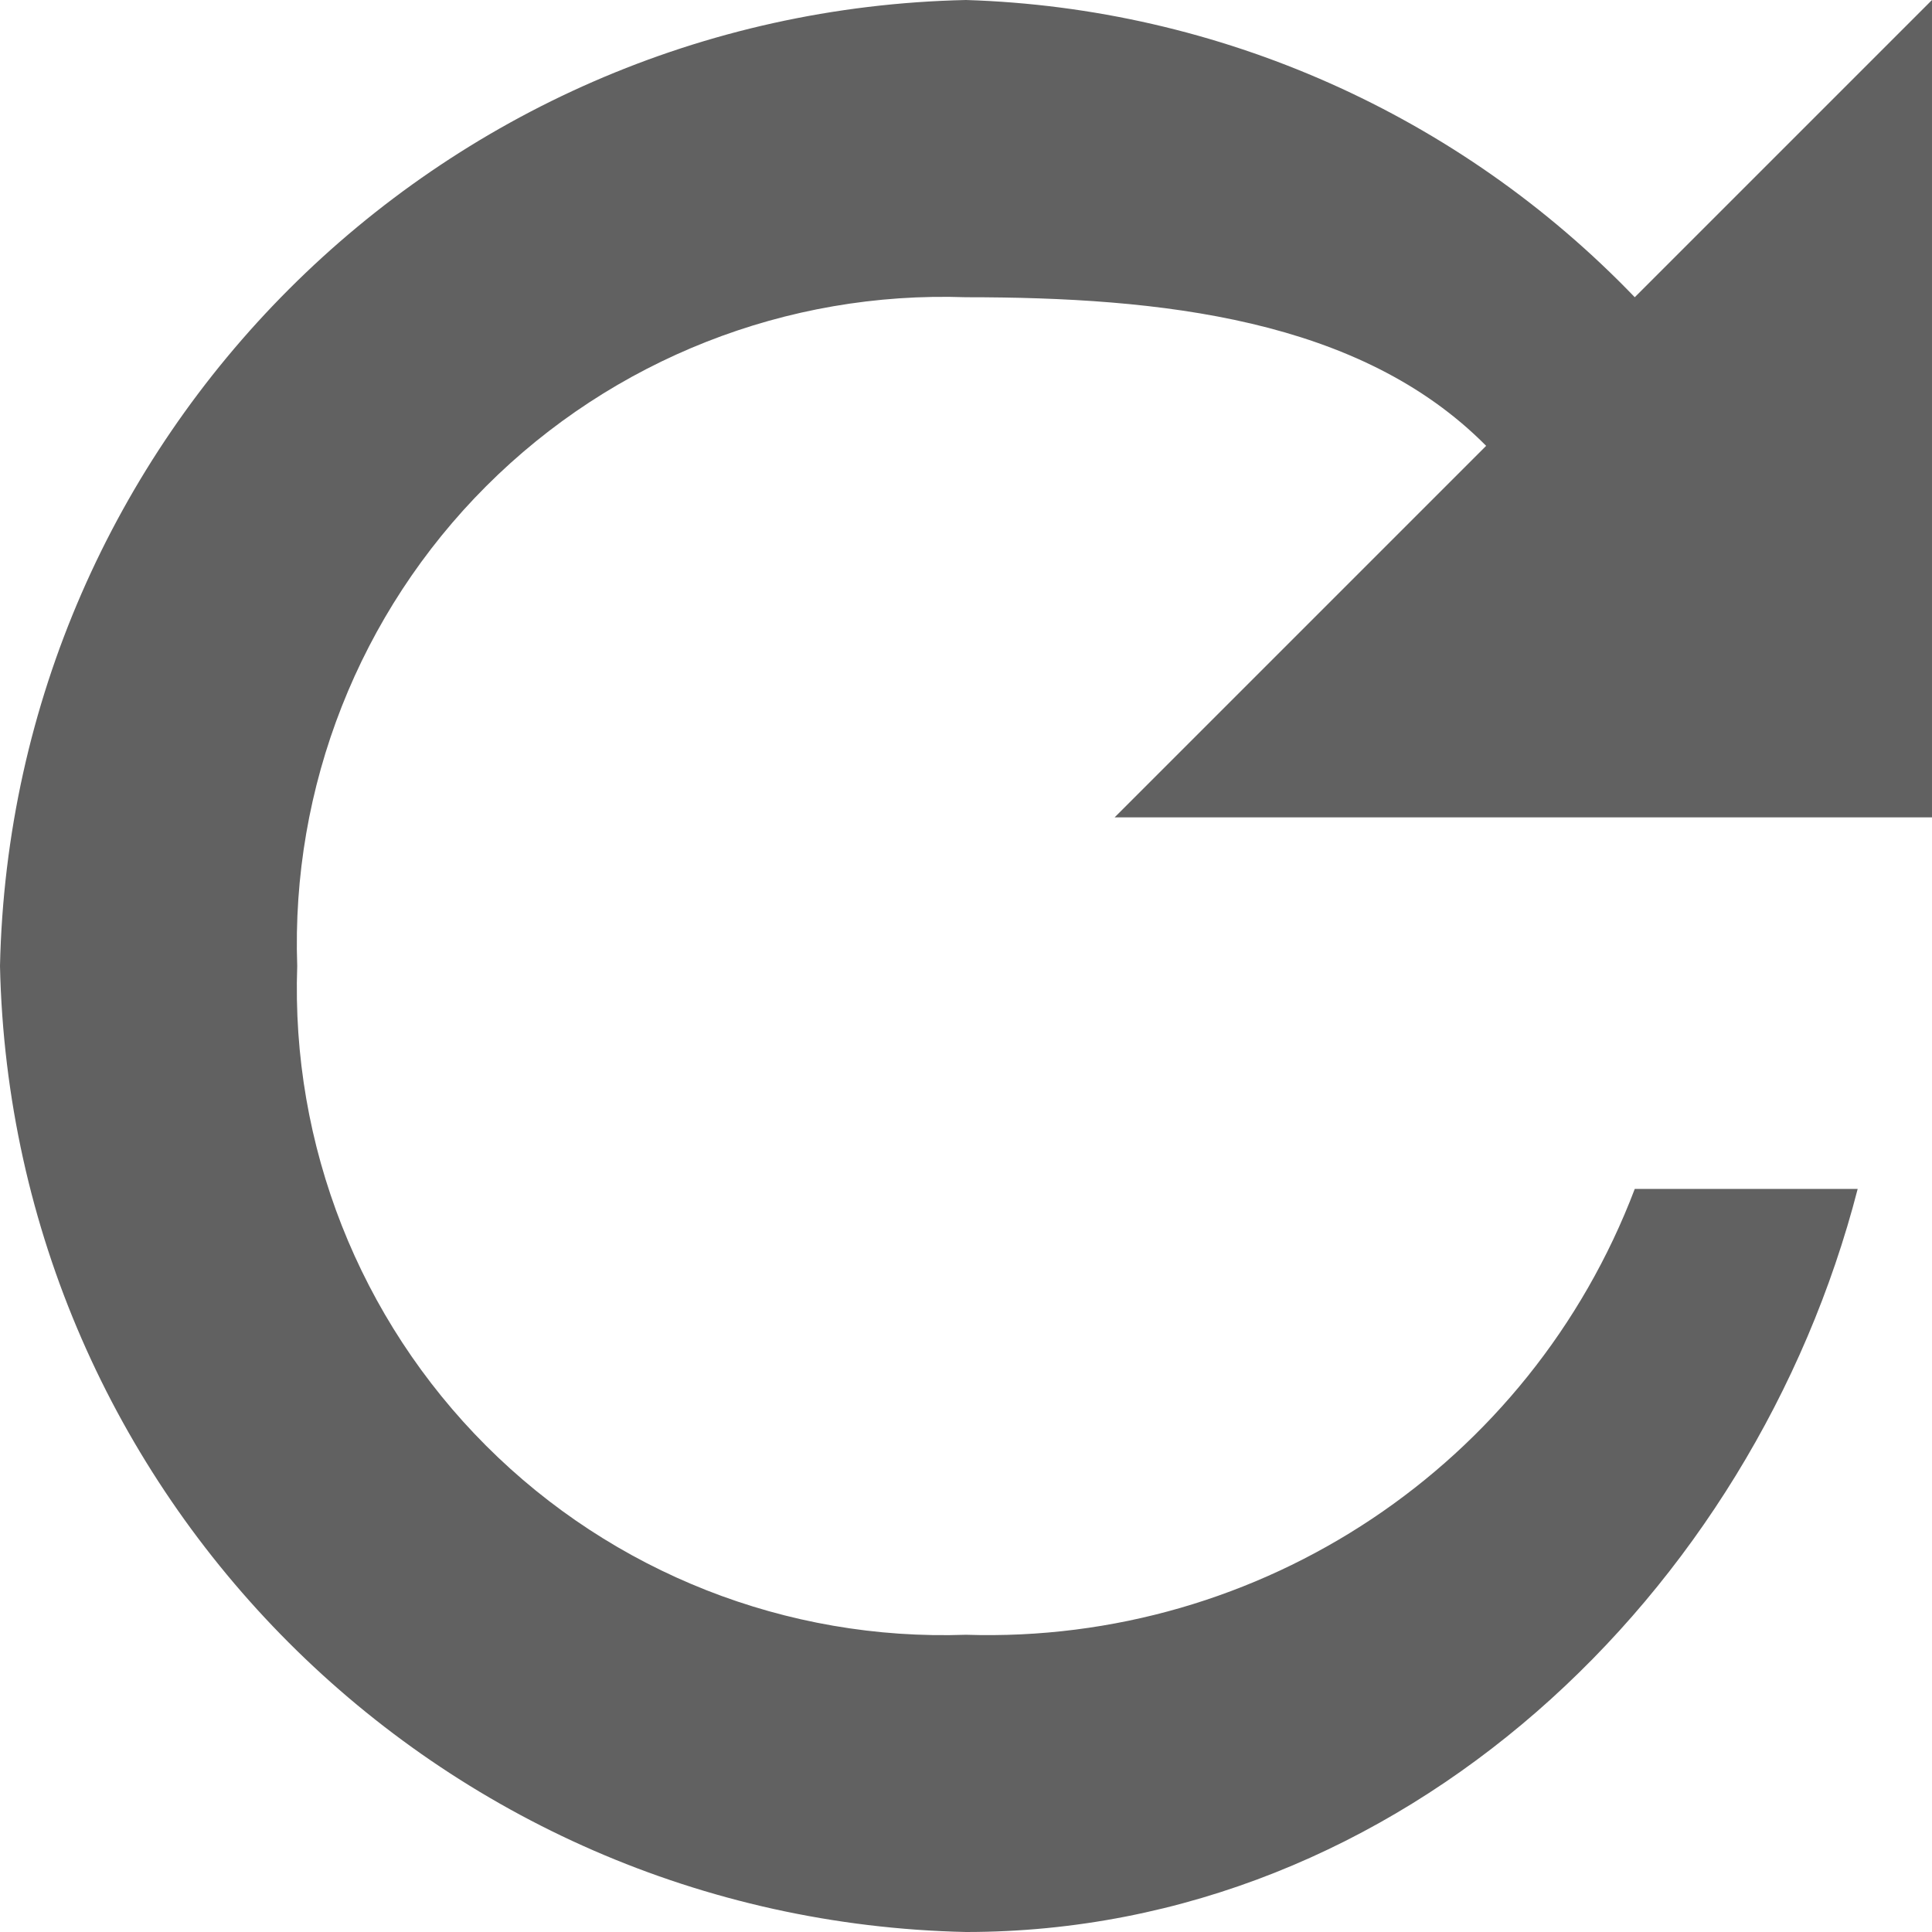
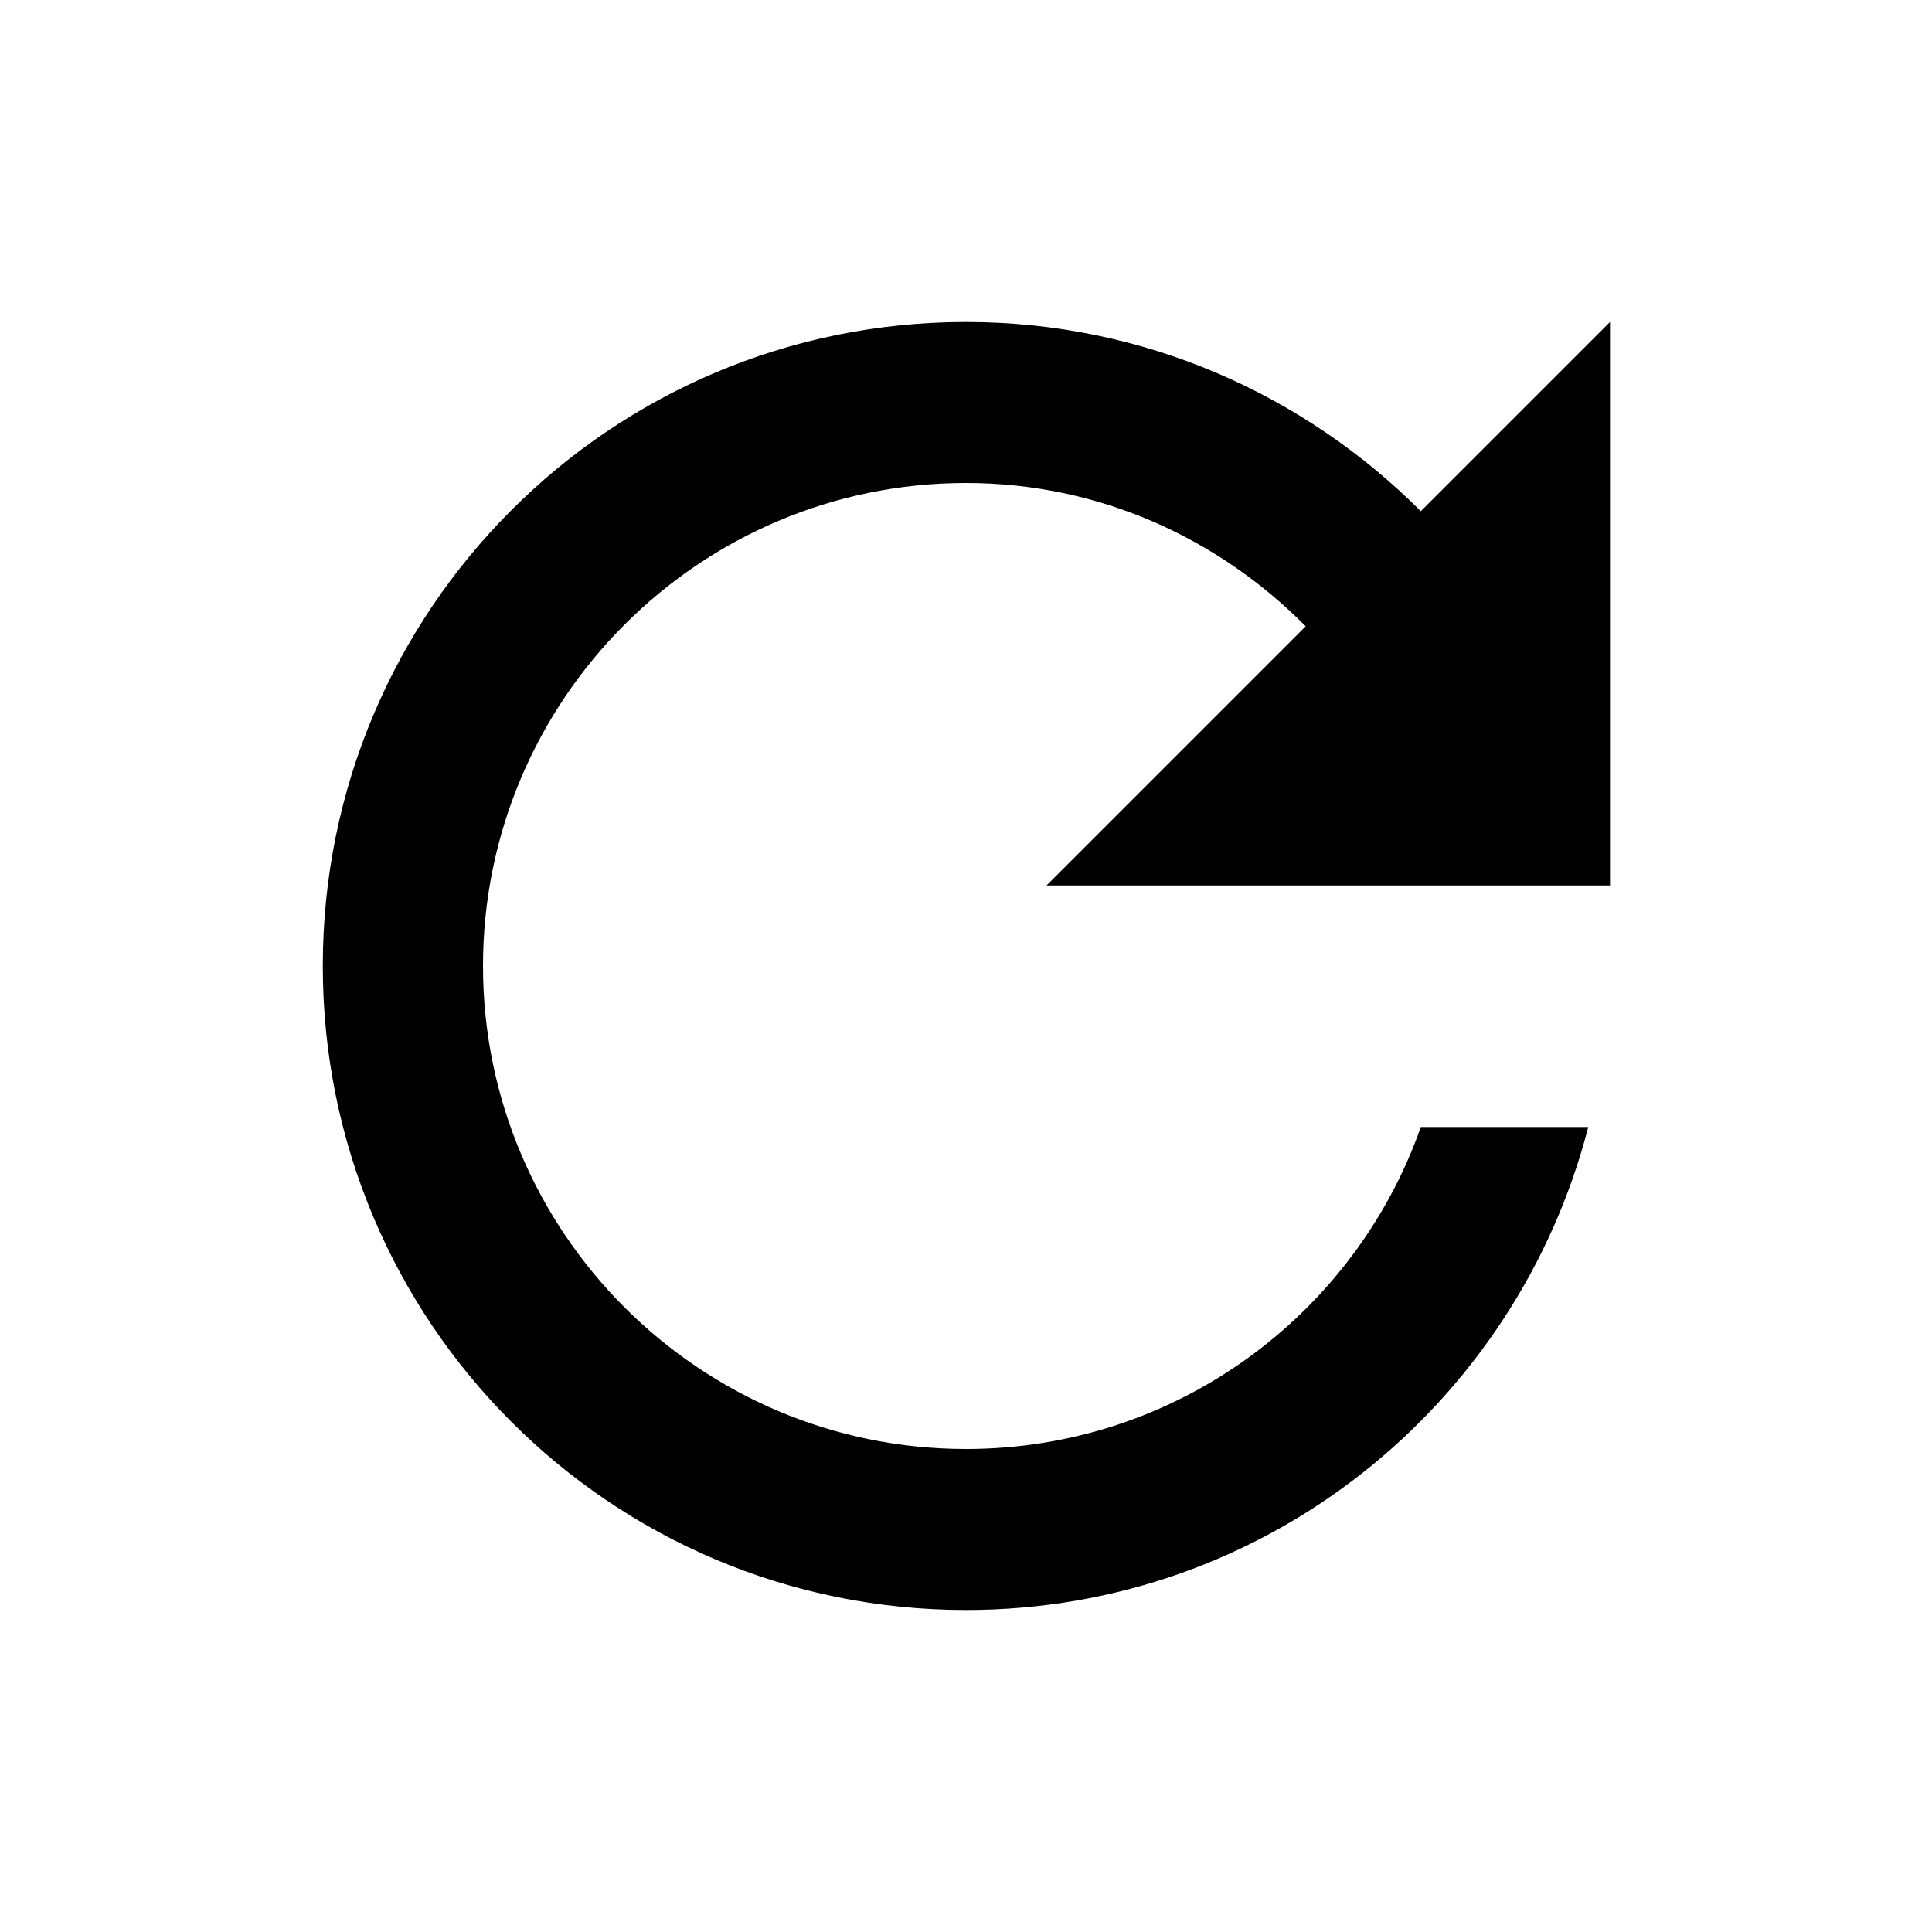
- <svg xmlns="http://www.w3.org/2000/svg" viewBox="3845 344 26 26">
-   <defs>
-     <style>
-       .cls-1 {
-         fill: #616161;
-       }
-     </style>
-   </defs>
-   <path id="refresh" class="cls-1" d="M25.59,7.59a13.046,13.046,0,0,0-9-4,13.293,13.293,0,0,0-13,13,13.293,13.293,0,0,0,13,13c5.875,0,10.6-4.566,12-10h-3a9.309,9.309,0,0,1-9,6,8.7,8.7,0,0,1-9-9,8.7,8.7,0,0,1,9-9c2.615,0,5.3.283,7,2l-5,5h11v-11Z" transform="translate(3841.41 340.41)" />
+ <svg xmlns="http://www.w3.org/2000/svg" fill="#000000" height="24" viewBox="0 0 24 24" width="24">
+   <path d="M17.65 6.35C16.2 4.9 14.21 4 12 4c-4.42 0-7.99 3.58-7.99 8s3.57 8 7.99 8c3.73 0 6.84-2.55 7.73-6h-2.08c-.82 2.33-3.04 4-5.65 4-3.31 0-6-2.69-6-6s2.69-6 6-6c1.66 0 3.14.69 4.22 1.78L13 11h7V4l-2.35 2.35z" />
+   <path d="M0 0h24v24H0z" fill="none" />
</svg>
